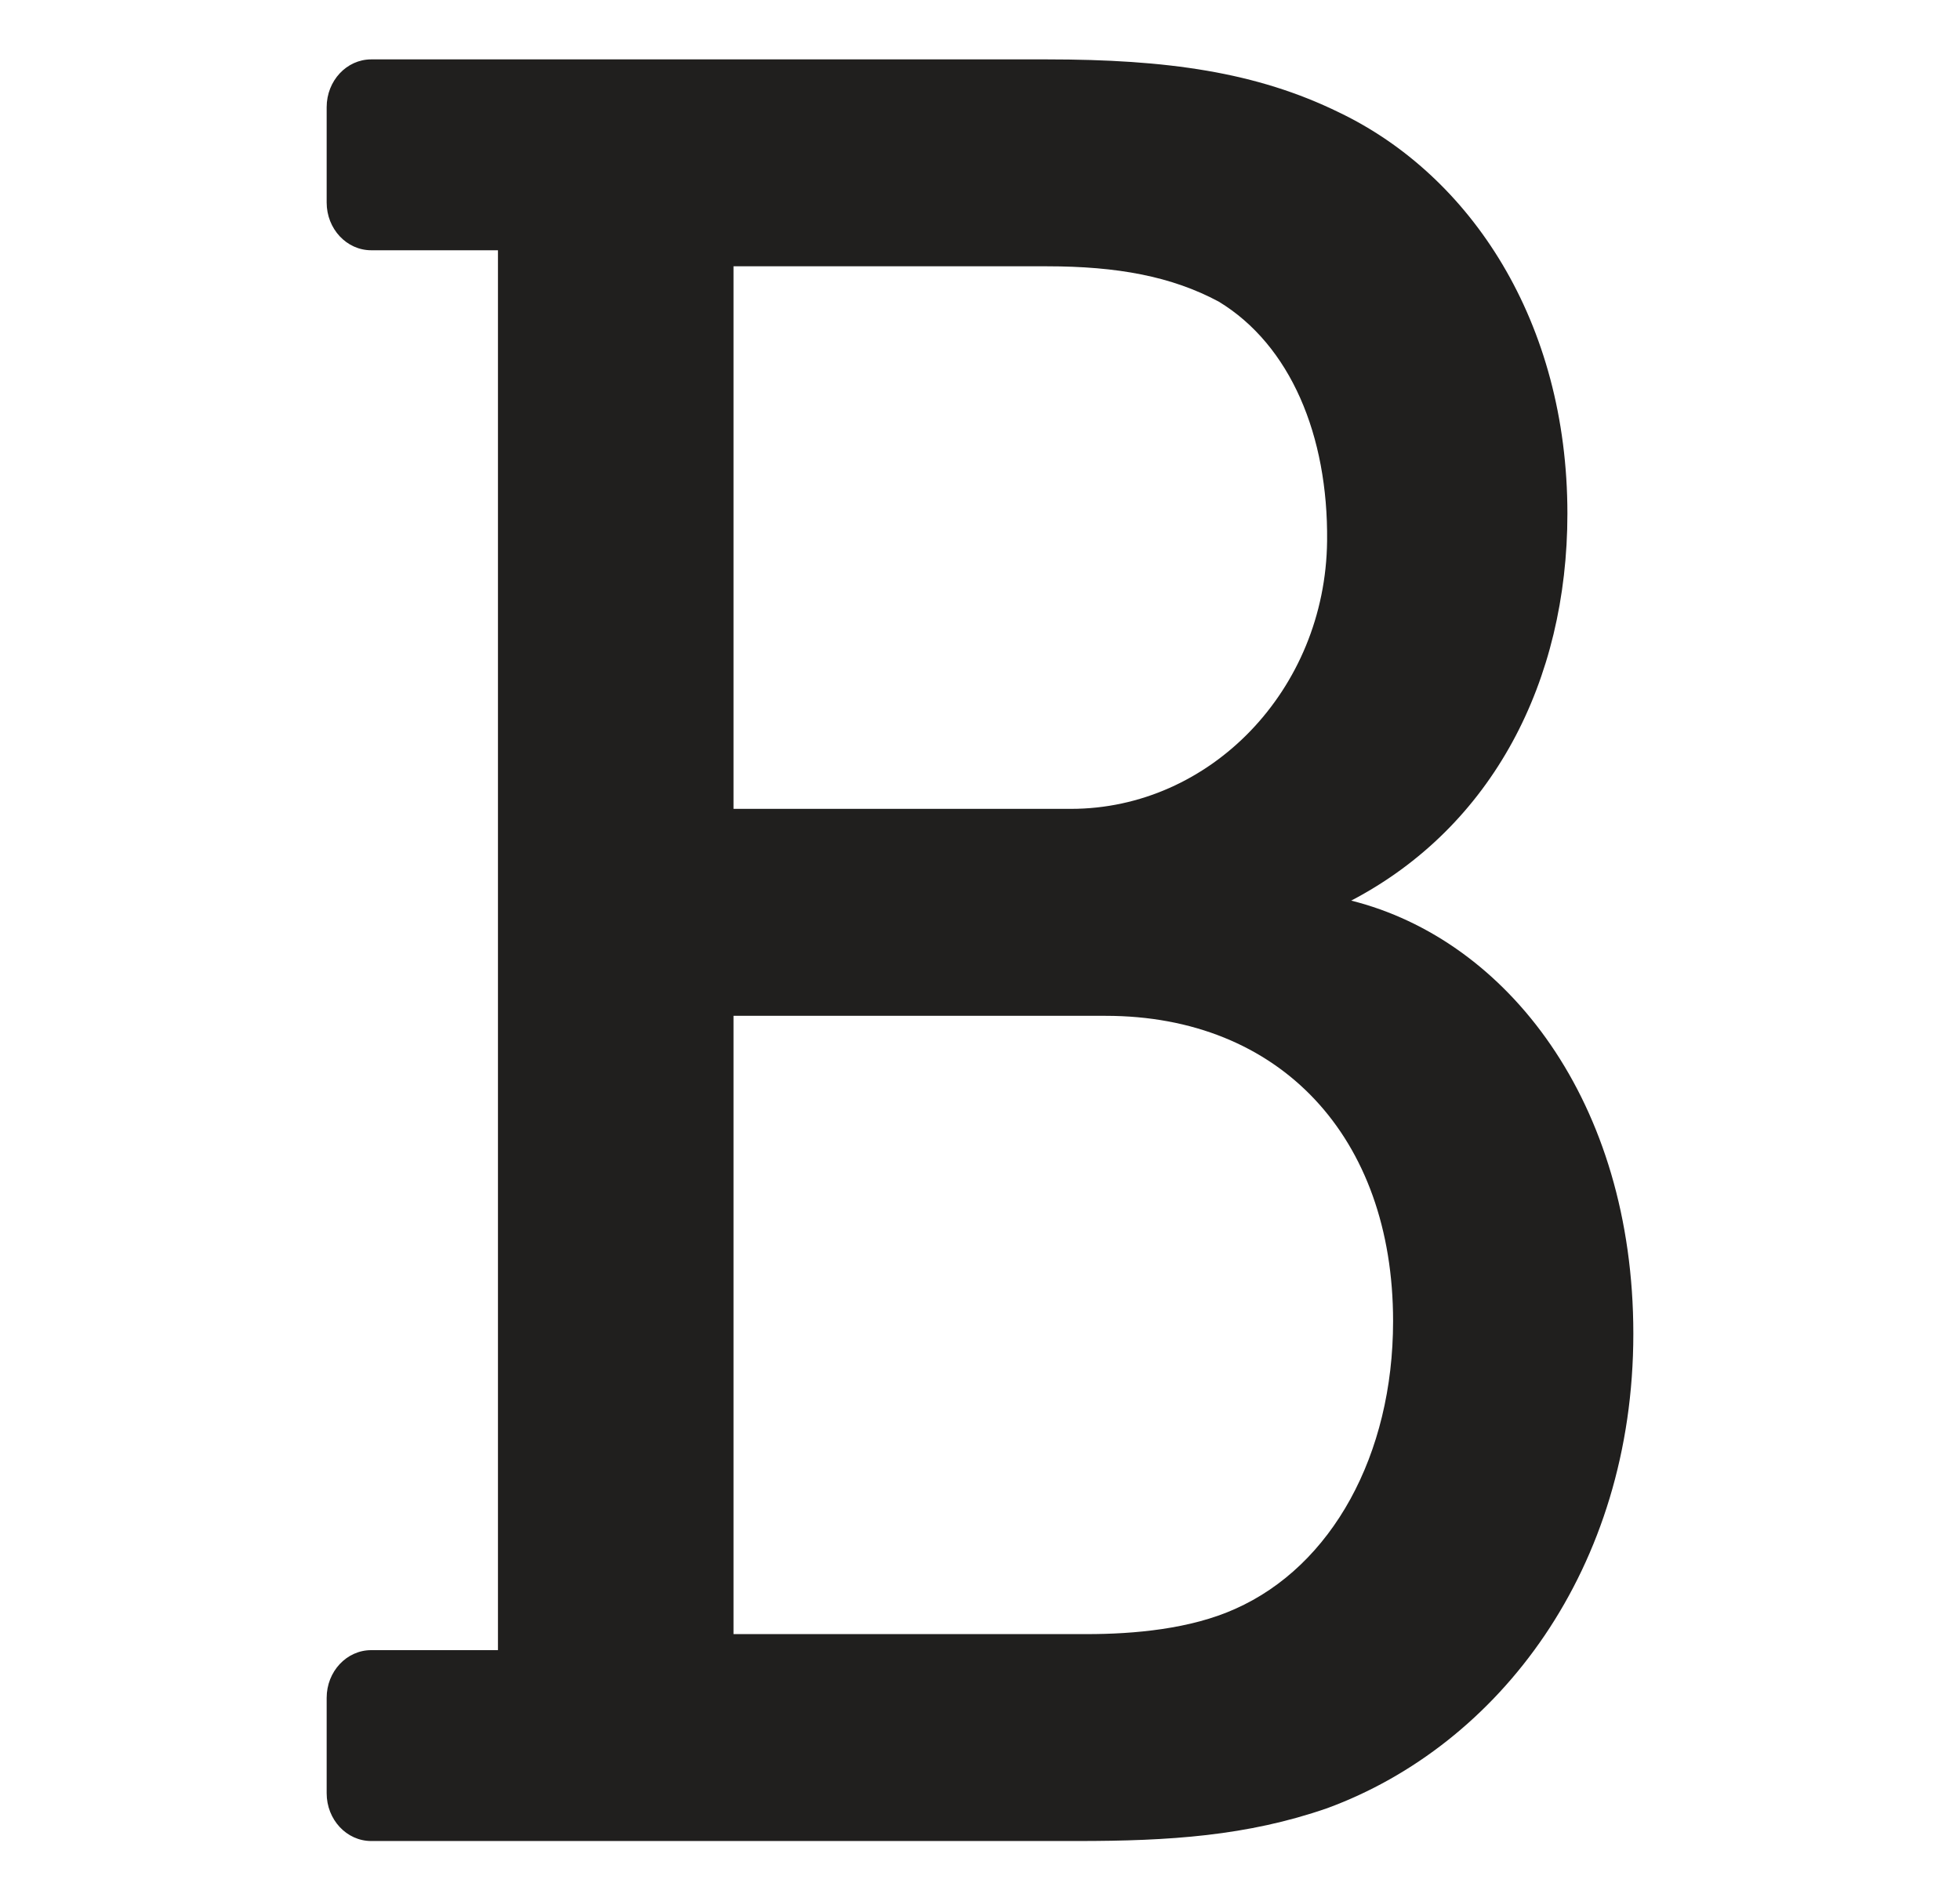
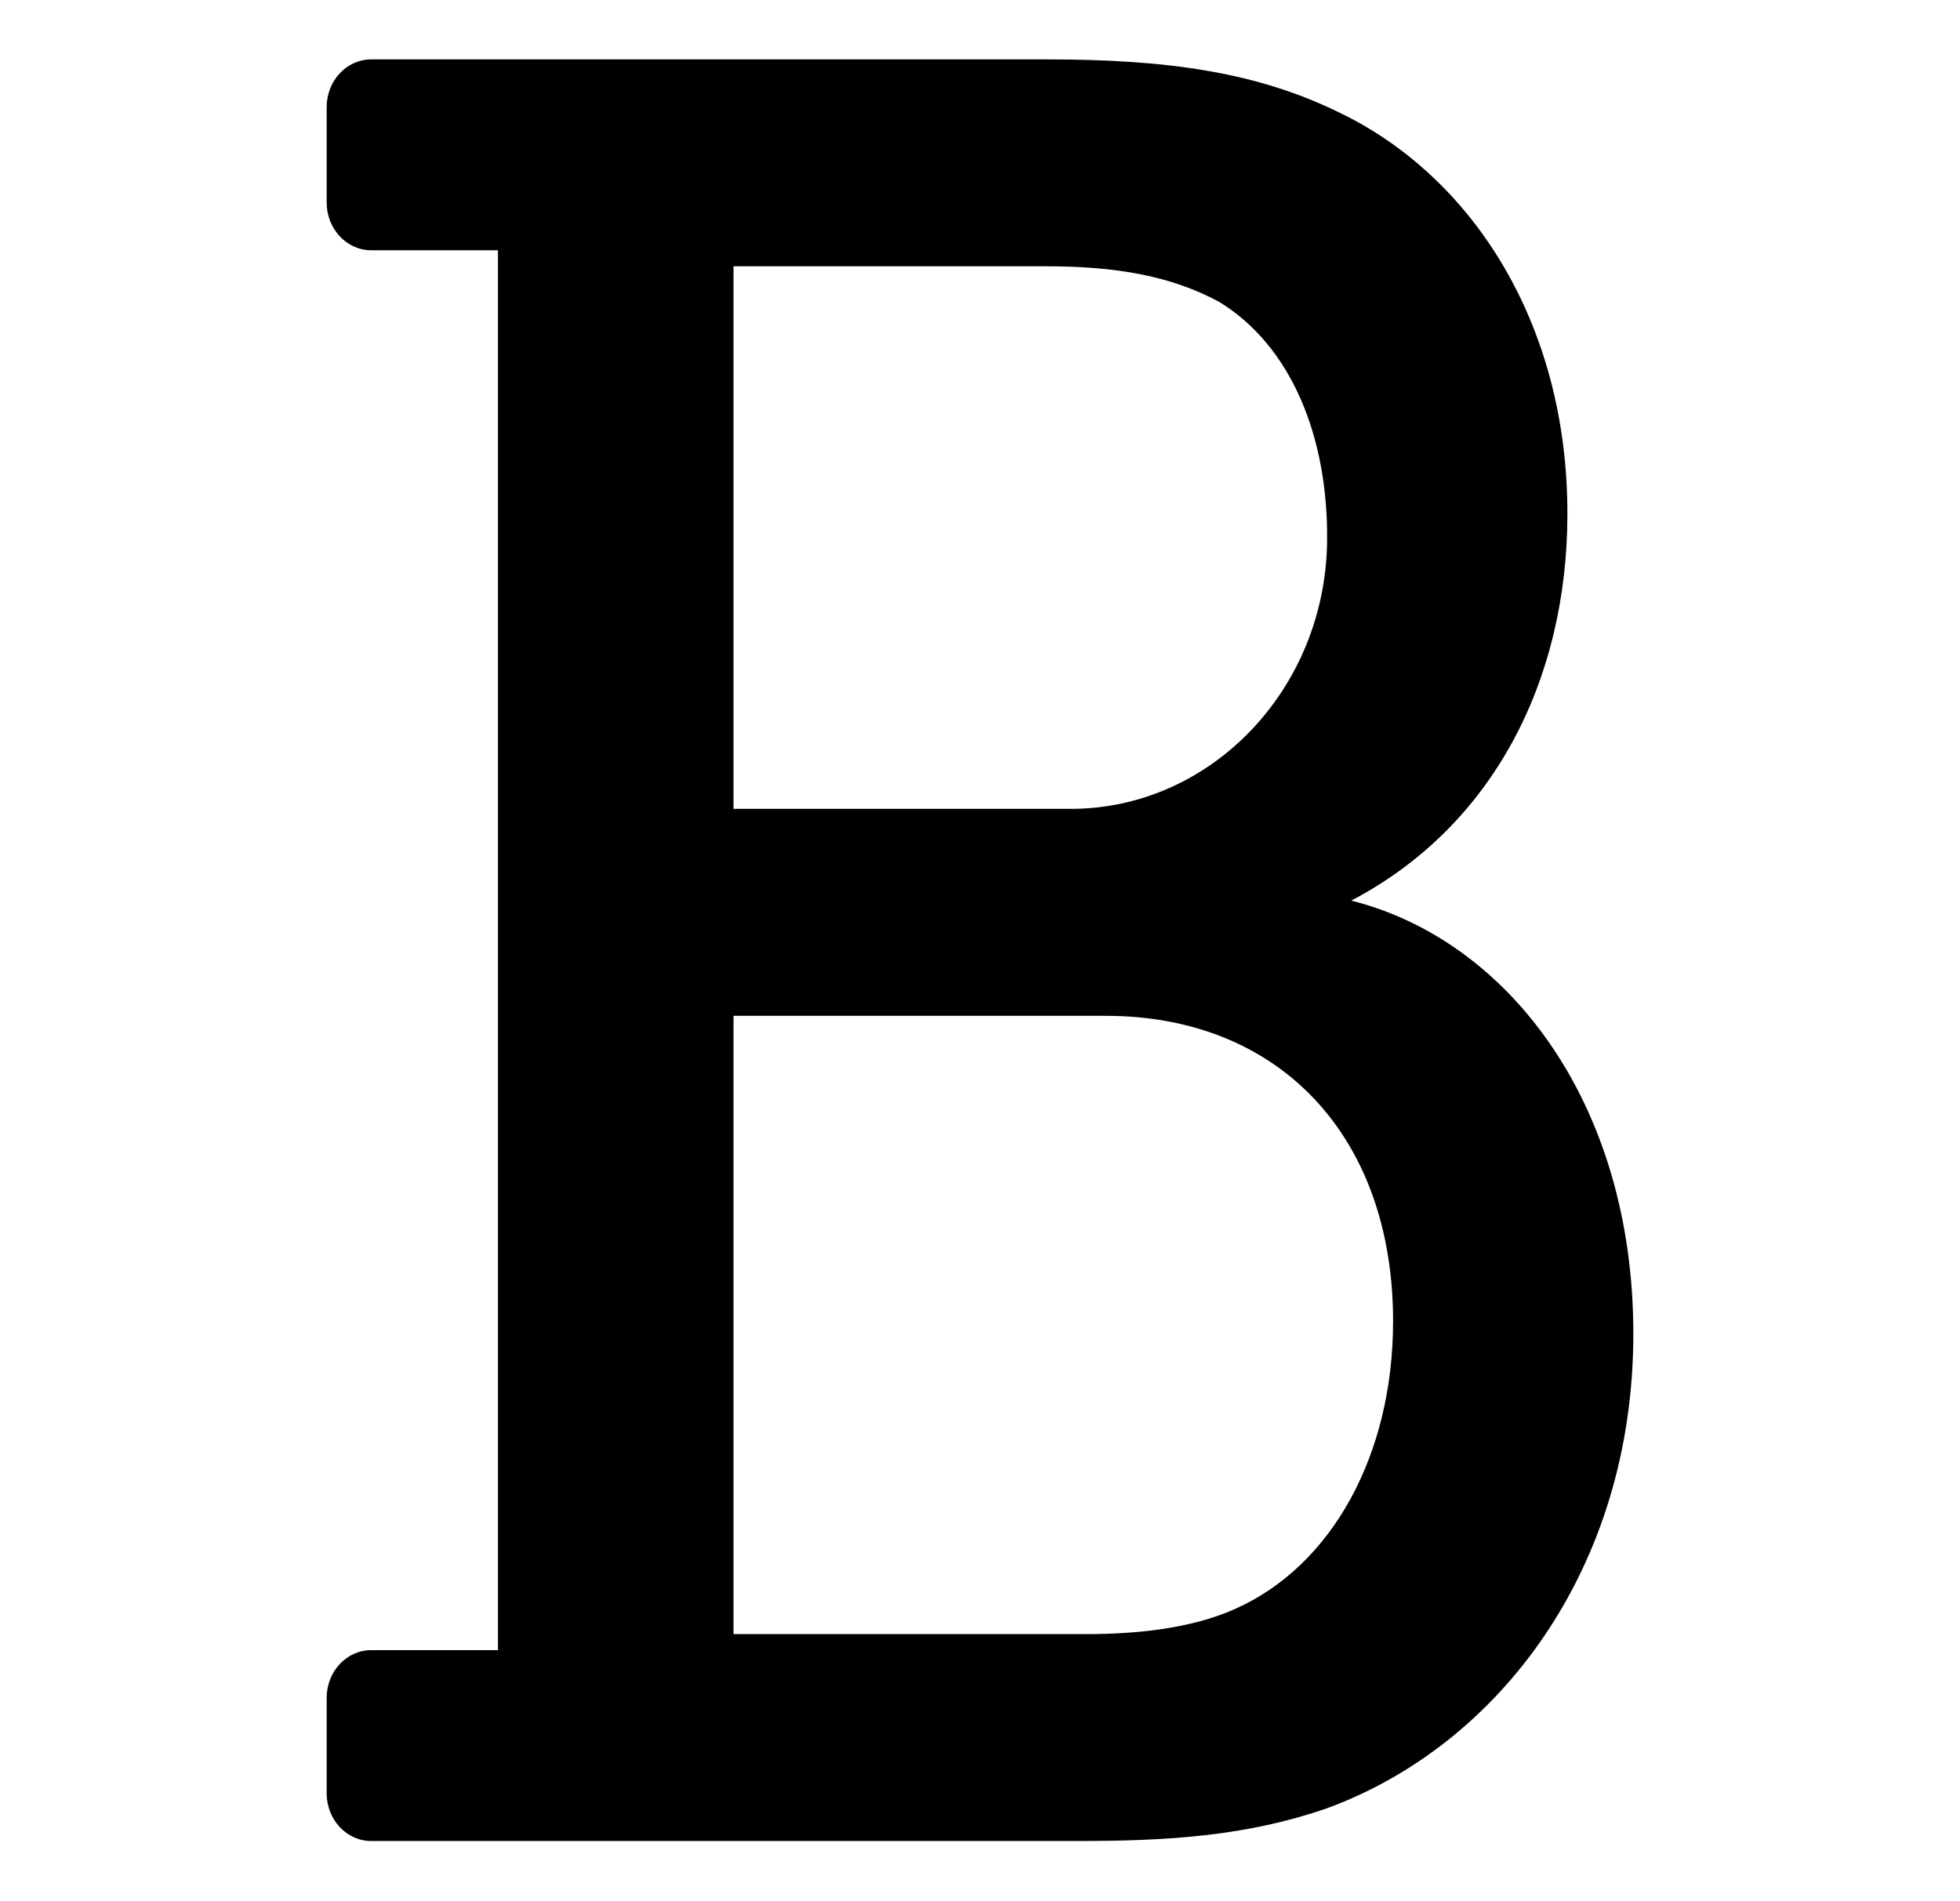
- <svg xmlns="http://www.w3.org/2000/svg" width="33" height="32" viewBox="0 0 33 32" fill="none">
-   <path d="M22.75 15.165C25.132 13.918 26.39 11.465 26.39 8.649C26.39 5.419 24.764 2.955 22.543 1.892C21.154 1.212 19.647 1 17.625 1H6.25C5.836 1 5.5 1.36 5.5 1.804V3.411C5.5 3.854 5.836 4.214 6.25 4.214H8.384V27.786H6.25C5.836 27.786 5.5 28.145 5.5 28.589V30.196C5.5 30.64 5.836 31 6.25 31H18.14C19.687 31 20.996 30.915 22.344 30.448C25.239 29.385 27.5 26.411 27.5 22.459C27.5 18.558 25.377 15.823 22.75 15.165ZM12.35 4.484H17.625C18.814 4.484 19.727 4.654 20.52 5.079C21.727 5.812 22.363 7.333 22.344 9.109C22.317 11.619 20.373 13.62 18.031 13.62H12.35V4.484ZM20.797 27.091C20.044 27.431 19.092 27.516 18.299 27.516H12.35V17.105H18.616C21.551 17.105 23.455 19.144 23.455 22.246C23.455 24.499 22.424 26.368 20.797 27.091Z" fill="#201F1E" />
+ <svg width="33" height="32" viewBox="0 0 33 32" fill="currentColor">
+   <path d="M22.75 15.165C25.132 13.918 26.39 11.465 26.39 8.649C26.39 5.419 24.764 2.955 22.543 1.892C21.154 1.212 19.647 1 17.625 1H6.25C5.836 1 5.5 1.36 5.5 1.804V3.411C5.5 3.854 5.836 4.214 6.25 4.214H8.384V27.786H6.25C5.836 27.786 5.5 28.145 5.5 28.589V30.196C5.5 30.64 5.836 31 6.25 31H18.14C19.687 31 20.996 30.915 22.344 30.448C25.239 29.385 27.5 26.411 27.5 22.459C27.5 18.558 25.377 15.823 22.75 15.165ZM12.35 4.484H17.625C18.814 4.484 19.727 4.654 20.52 5.079C21.727 5.812 22.363 7.333 22.344 9.109C22.317 11.619 20.373 13.62 18.031 13.62H12.35V4.484ZM20.797 27.091C20.044 27.431 19.092 27.516 18.299 27.516H12.35V17.105H18.616C21.551 17.105 23.455 19.144 23.455 22.246C23.455 24.499 22.424 26.368 20.797 27.091Z" />
</svg>
